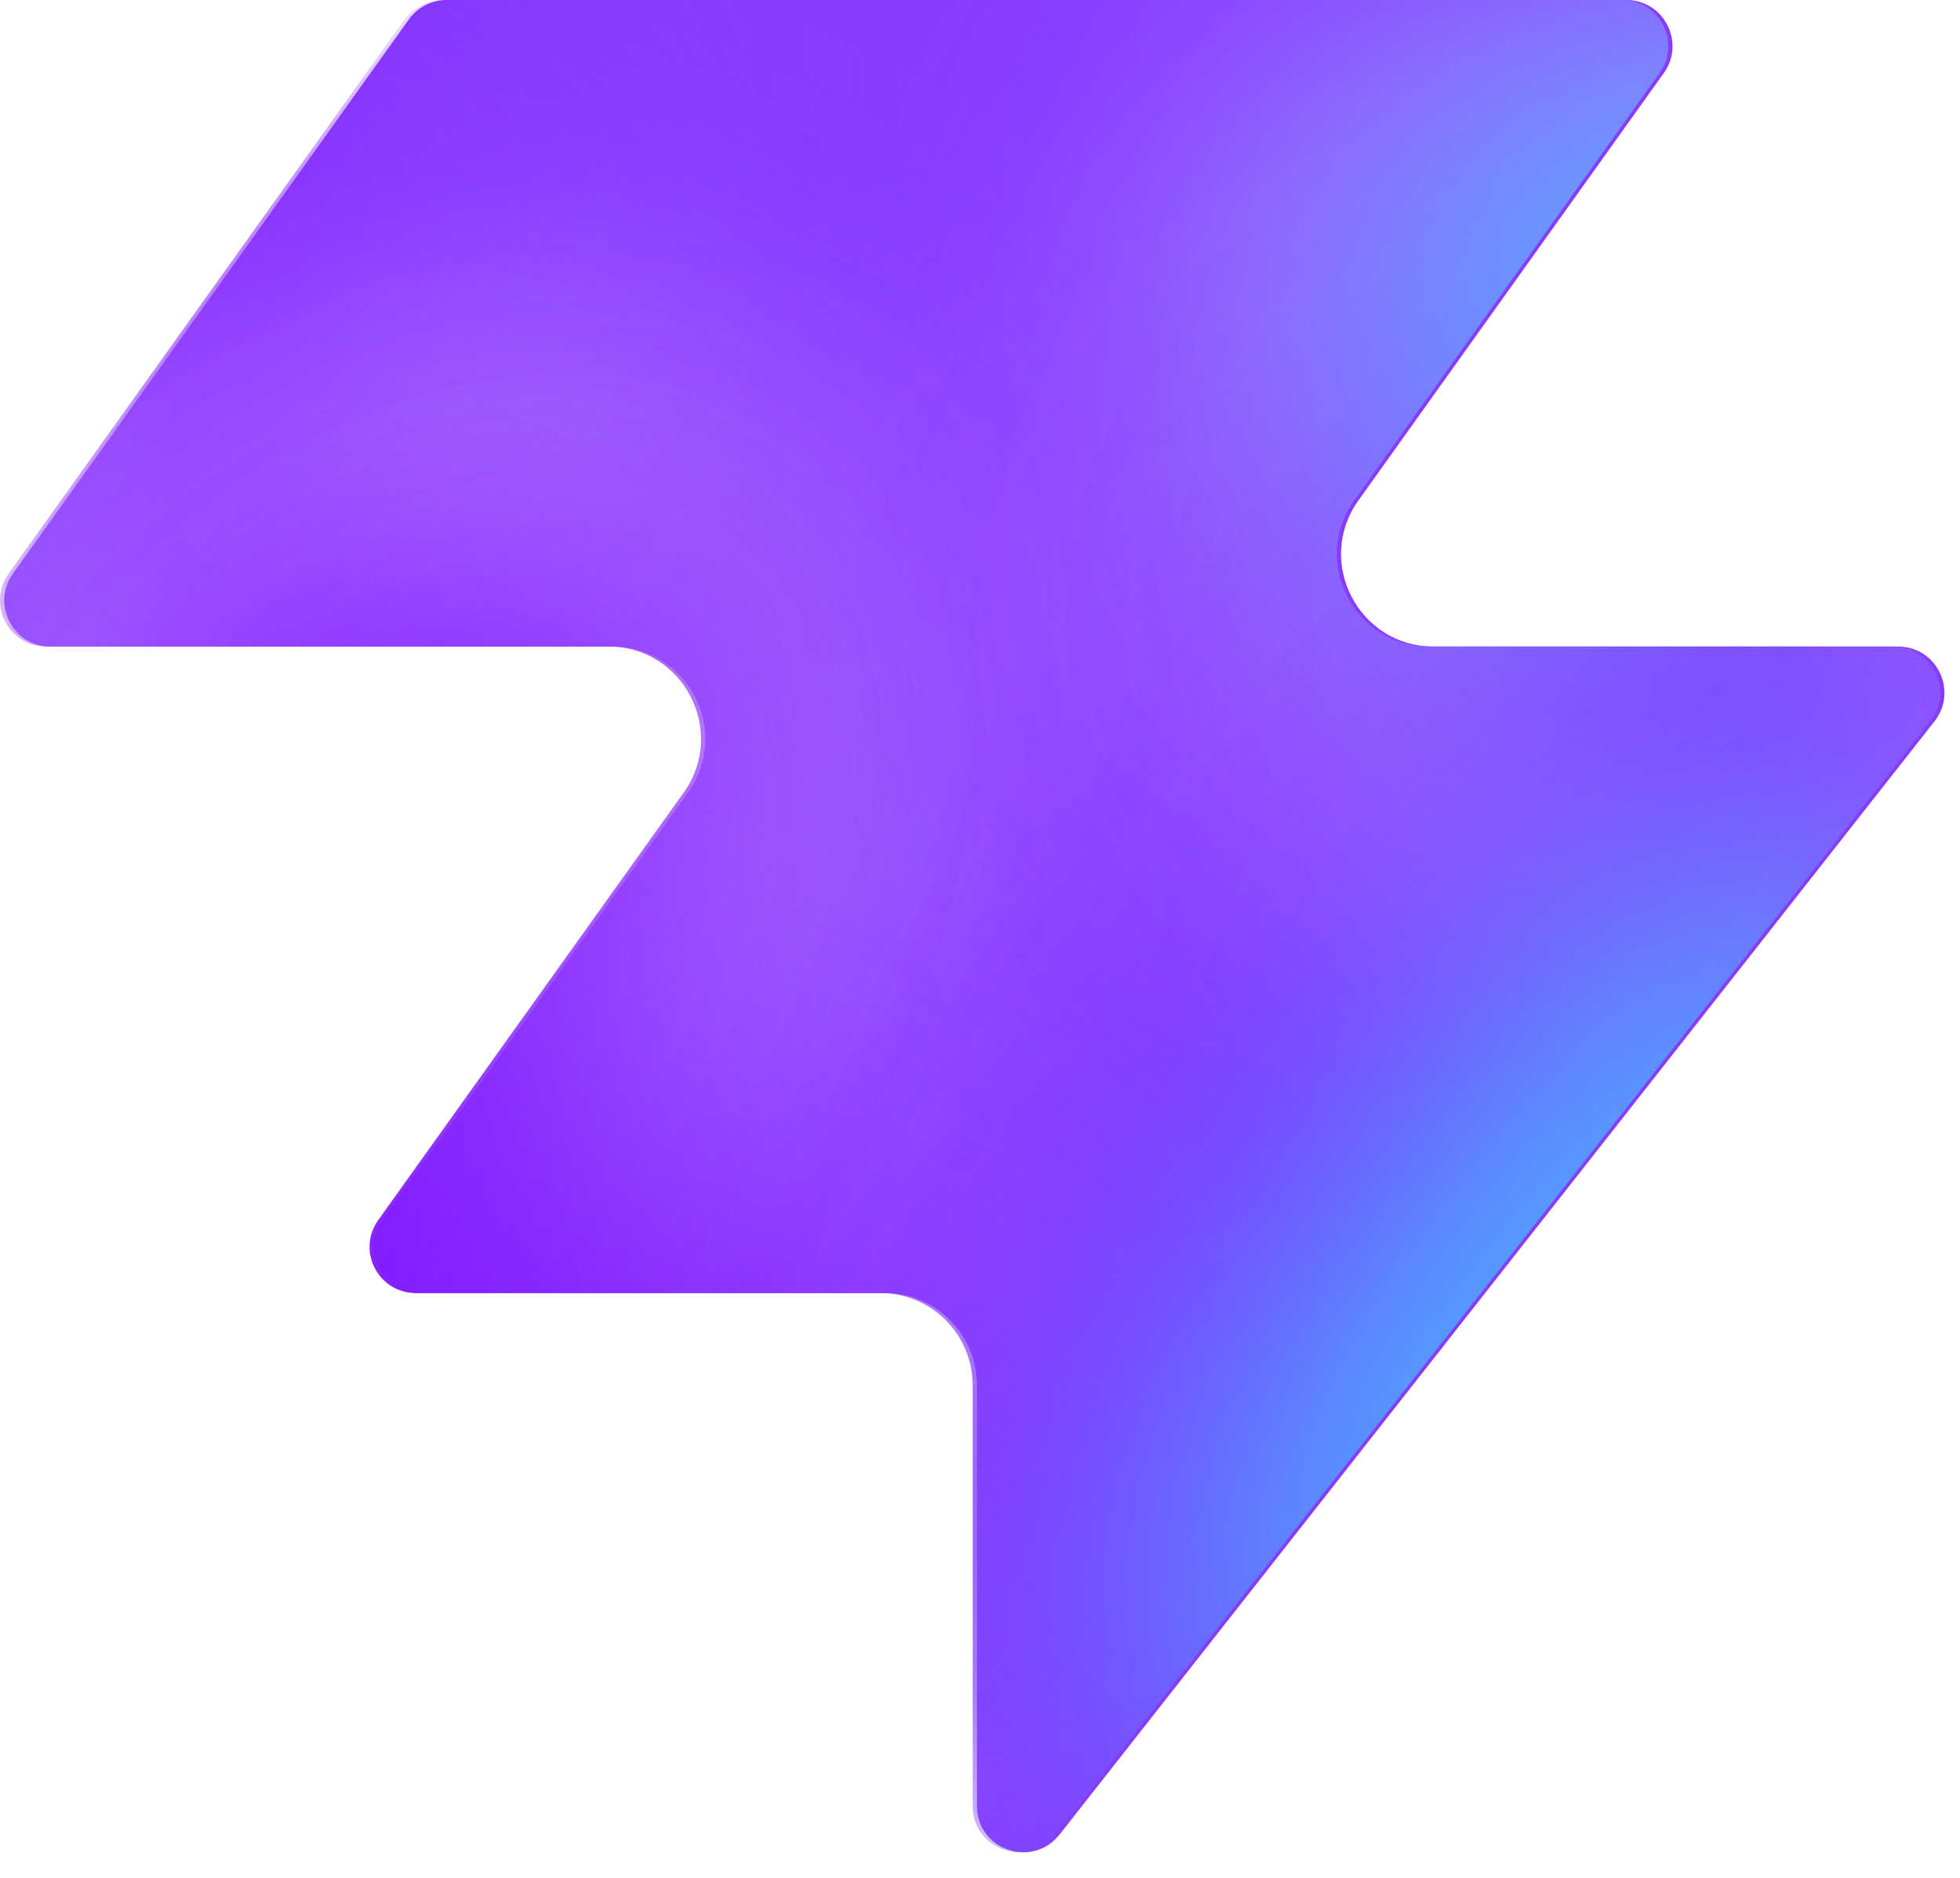
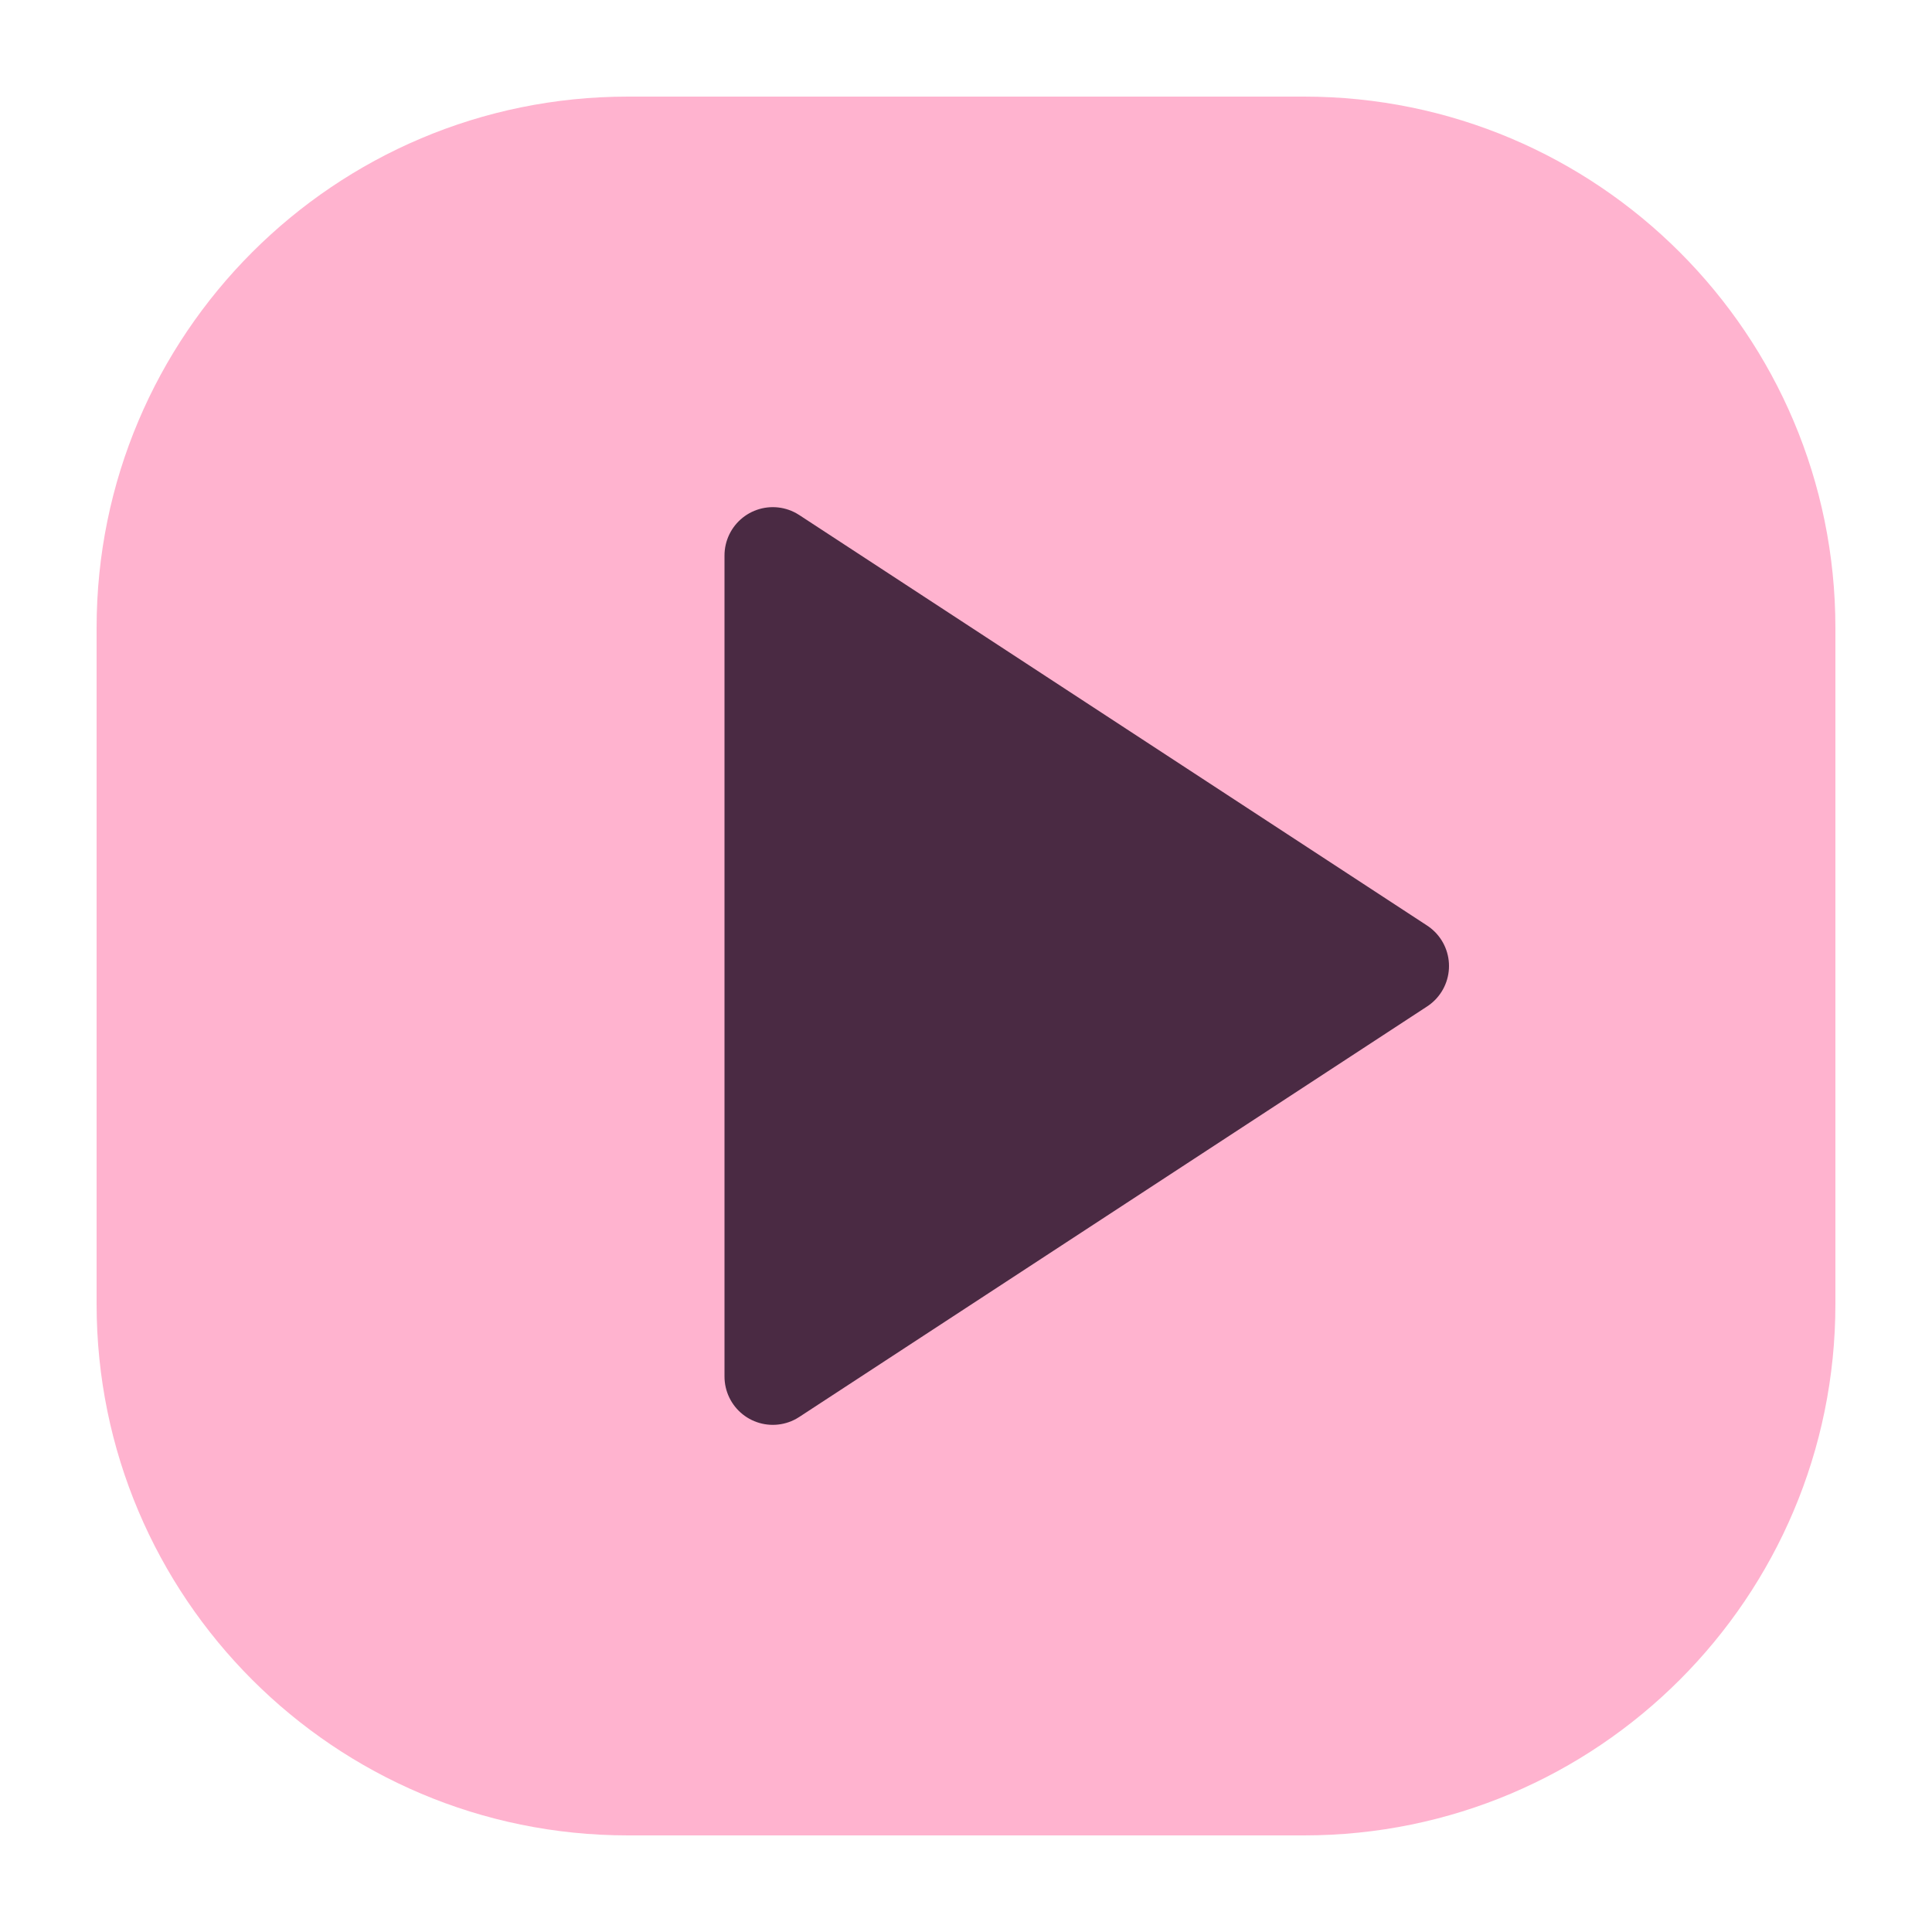
- <svg xmlns="http://www.w3.org/2000/svg" width="48" height="46" fill="none" viewBox="0 0 48 46">
-   <path fill="#863bff" d="M25.946 44.938c-.664.845-2.021.375-2.021-.698V33.937a2.26 2.26 0 0 0-2.262-2.262H10.287c-.92 0-1.456-1.04-.92-1.788l7.48-10.471c1.07-1.497 0-3.578-1.842-3.578H1.237c-.92 0-1.456-1.04-.92-1.788L10.013.474c.214-.297.556-.474.92-.474h28.894c.92 0 1.456 1.04.92 1.788l-7.48 10.471c-1.07 1.498 0 3.579 1.842 3.579h11.377c.943 0 1.473 1.088.89 1.83L25.947 44.94z" style="fill:#863bff;fill:color(display-p3 .525 .23 1);fill-opacity:1" />
-   <mask id="a" width="48" height="46" x="0" y="0" maskUnits="userSpaceOnUse" style="mask-type:alpha">
-     <path fill="#000" d="M25.842 44.938c-.664.844-2.021.375-2.021-.698V33.937a2.26 2.26 0 0 0-2.262-2.262H10.183c-.92 0-1.456-1.04-.92-1.788l7.48-10.471c1.07-1.498 0-3.579-1.842-3.579H1.133c-.92 0-1.456-1.04-.92-1.787L9.91.473c.214-.297.556-.474.92-.474h28.894c.92 0 1.456 1.04.92 1.788l-7.48 10.471c-1.07 1.498 0 3.578 1.842 3.578h11.377c.943 0 1.473 1.088.89 1.832L25.843 44.94z" style="fill:#000;fill-opacity:1" />
-   </mask>
-   <g mask="url(#a)">
-     <g filter="url(#b)">
-       <ellipse cx="5.508" cy="14.704" fill="#ede6ff" rx="5.508" ry="14.704" style="fill:#ede6ff;fill:color(display-p3 .927 .903 1);fill-opacity:1" transform="matrix(.00324 1 1 -.00324 -4.47 31.516)" />
-     </g>
-     <g filter="url(#c)">
-       <ellipse cx="10.399" cy="29.851" fill="#ede6ff" rx="10.399" ry="29.851" style="fill:#ede6ff;fill:color(display-p3 .927 .903 1);fill-opacity:1" transform="matrix(.00324 1 1 -.00324 -39.328 7.883)" />
-     </g>
-     <g filter="url(#d)">
-       <ellipse cx="5.508" cy="30.487" fill="#7e14ff" rx="5.508" ry="30.487" style="fill:#7e14ff;fill:color(display-p3 .492 .077 1);fill-opacity:1" transform="rotate(89.814 -25.913 -14.639)scale(1 -1)" />
-     </g>
-     <g filter="url(#e)">
-       <ellipse cx="5.508" cy="30.599" fill="#7e14ff" rx="5.508" ry="30.599" style="fill:#7e14ff;fill:color(display-p3 .492 .077 1);fill-opacity:1" transform="rotate(89.814 -32.644 -3.334)scale(1 -1)" />
-     </g>
-     <g filter="url(#f)">
-       <ellipse cx="5.508" cy="30.599" fill="#7e14ff" rx="5.508" ry="30.599" style="fill:#7e14ff;fill:color(display-p3 .492 .077 1);fill-opacity:1" transform="matrix(.00324 1 1 -.00324 -34.34 30.47)" />
-     </g>
-     <g filter="url(#g)">
-       <ellipse cx="14.072" cy="22.078" fill="#ede6ff" rx="14.072" ry="22.078" style="fill:#ede6ff;fill:color(display-p3 .927 .903 1);fill-opacity:1" transform="rotate(93.35 24.506 48.493)scale(-1 1)" />
-     </g>
-     <g filter="url(#h)">
-       <ellipse cx="3.47" cy="21.501" fill="#7e14ff" rx="3.47" ry="21.501" style="fill:#7e14ff;fill:color(display-p3 .492 .077 1);fill-opacity:1" transform="rotate(89.009 28.708 47.59)scale(-1 1)" />
-     </g>
-     <g filter="url(#i)">
-       <ellipse cx="3.47" cy="21.501" fill="#7e14ff" rx="3.47" ry="21.501" style="fill:#7e14ff;fill:color(display-p3 .492 .077 1);fill-opacity:1" transform="rotate(89.009 28.708 47.59)scale(-1 1)" />
-     </g>
-     <g filter="url(#j)">
-       <ellipse cx=".387" cy="8.972" fill="#7e14ff" rx="4.407" ry="29.108" style="fill:#7e14ff;fill:color(display-p3 .492 .077 1);fill-opacity:1" transform="rotate(39.51 .387 8.972)" />
-     </g>
-     <g filter="url(#k)">
-       <ellipse cx="47.523" cy="-6.092" fill="#7e14ff" rx="4.407" ry="29.108" style="fill:#7e14ff;fill:color(display-p3 .492 .077 1);fill-opacity:1" transform="rotate(37.892 47.523 -6.092)" />
-     </g>
-     <g filter="url(#l)">
-       <ellipse cx="41.412" cy="6.333" fill="#47bfff" rx="5.971" ry="9.665" style="fill:#47bfff;fill:color(display-p3 .28 .748 1);fill-opacity:1" transform="rotate(37.892 41.412 6.333)" />
-     </g>
-     <g filter="url(#m)">
-       <ellipse cx="-1.879" cy="38.332" fill="#7e14ff" rx="4.407" ry="29.108" style="fill:#7e14ff;fill:color(display-p3 .492 .077 1);fill-opacity:1" transform="rotate(37.892 -1.88 38.332)" />
-     </g>
-     <g filter="url(#n)">
-       <ellipse cx="-1.879" cy="38.332" fill="#7e14ff" rx="4.407" ry="29.108" style="fill:#7e14ff;fill:color(display-p3 .492 .077 1);fill-opacity:1" transform="rotate(37.892 -1.88 38.332)" />
-     </g>
-     <g filter="url(#o)">
-       <ellipse cx="35.651" cy="29.907" fill="#7e14ff" rx="4.407" ry="29.108" style="fill:#7e14ff;fill:color(display-p3 .492 .077 1);fill-opacity:1" transform="rotate(37.892 35.651 29.907)" />
-     </g>
-     <g filter="url(#p)">
-       <ellipse cx="38.418" cy="32.4" fill="#47bfff" rx="5.971" ry="15.297" style="fill:#47bfff;fill:color(display-p3 .28 .748 1);fill-opacity:1" transform="rotate(37.892 38.418 32.4)" />
-     </g>
-   </g>
-   <defs>
-     <filter id="b" width="60.045" height="41.654" x="-19.77" y="16.149" color-interpolation-filters="sRGB" filterUnits="userSpaceOnUse">
-       <feFlood flood-opacity="0" result="BackgroundImageFix" />
-       <feBlend in="SourceGraphic" in2="BackgroundImageFix" result="shape" />
-       <feGaussianBlur result="effect1_foregroundBlur_2002_17158" stdDeviation="7.659" />
-     </filter>
-     <filter id="c" width="90.34" height="51.437" x="-54.613" y="-7.533" color-interpolation-filters="sRGB" filterUnits="userSpaceOnUse">
-       <feFlood flood-opacity="0" result="BackgroundImageFix" />
-       <feBlend in="SourceGraphic" in2="BackgroundImageFix" result="shape" />
-       <feGaussianBlur result="effect1_foregroundBlur_2002_17158" stdDeviation="7.659" />
-     </filter>
-     <filter id="d" width="79.355" height="29.4" x="-49.64" y="2.03" color-interpolation-filters="sRGB" filterUnits="userSpaceOnUse">
-       <feFlood flood-opacity="0" result="BackgroundImageFix" />
-       <feBlend in="SourceGraphic" in2="BackgroundImageFix" result="shape" />
-       <feGaussianBlur result="effect1_foregroundBlur_2002_17158" stdDeviation="4.596" />
-     </filter>
-     <filter id="e" width="79.579" height="29.4" x="-45.045" y="20.029" color-interpolation-filters="sRGB" filterUnits="userSpaceOnUse">
-       <feFlood flood-opacity="0" result="BackgroundImageFix" />
-       <feBlend in="SourceGraphic" in2="BackgroundImageFix" result="shape" />
-       <feGaussianBlur result="effect1_foregroundBlur_2002_17158" stdDeviation="4.596" />
-     </filter>
-     <filter id="f" width="79.579" height="29.4" x="-43.513" y="21.178" color-interpolation-filters="sRGB" filterUnits="userSpaceOnUse">
-       <feFlood flood-opacity="0" result="BackgroundImageFix" />
-       <feBlend in="SourceGraphic" in2="BackgroundImageFix" result="shape" />
-       <feGaussianBlur result="effect1_foregroundBlur_2002_17158" stdDeviation="4.596" />
-     </filter>
-     <filter id="g" width="74.749" height="58.852" x="15.756" y="-17.901" color-interpolation-filters="sRGB" filterUnits="userSpaceOnUse">
-       <feFlood flood-opacity="0" result="BackgroundImageFix" />
-       <feBlend in="SourceGraphic" in2="BackgroundImageFix" result="shape" />
-       <feGaussianBlur result="effect1_foregroundBlur_2002_17158" stdDeviation="7.659" />
-     </filter>
-     <filter id="h" width="61.377" height="25.362" x="23.548" y="2.284" color-interpolation-filters="sRGB" filterUnits="userSpaceOnUse">
-       <feFlood flood-opacity="0" result="BackgroundImageFix" />
-       <feBlend in="SourceGraphic" in2="BackgroundImageFix" result="shape" />
-       <feGaussianBlur result="effect1_foregroundBlur_2002_17158" stdDeviation="4.596" />
-     </filter>
-     <filter id="i" width="61.377" height="25.362" x="23.548" y="2.284" color-interpolation-filters="sRGB" filterUnits="userSpaceOnUse">
-       <feFlood flood-opacity="0" result="BackgroundImageFix" />
-       <feBlend in="SourceGraphic" in2="BackgroundImageFix" result="shape" />
-       <feGaussianBlur result="effect1_foregroundBlur_2002_17158" stdDeviation="4.596" />
-     </filter>
-     <filter id="j" width="56.045" height="63.649" x="-27.636" y="-22.853" color-interpolation-filters="sRGB" filterUnits="userSpaceOnUse">
-       <feFlood flood-opacity="0" result="BackgroundImageFix" />
-       <feBlend in="SourceGraphic" in2="BackgroundImageFix" result="shape" />
-       <feGaussianBlur result="effect1_foregroundBlur_2002_17158" stdDeviation="4.596" />
-     </filter>
-     <filter id="k" width="54.814" height="64.646" x="20.116" y="-38.415" color-interpolation-filters="sRGB" filterUnits="userSpaceOnUse">
-       <feFlood flood-opacity="0" result="BackgroundImageFix" />
-       <feBlend in="SourceGraphic" in2="BackgroundImageFix" result="shape" />
-       <feGaussianBlur result="effect1_foregroundBlur_2002_17158" stdDeviation="4.596" />
-     </filter>
-     <filter id="l" width="33.541" height="35.313" x="24.641" y="-11.323" color-interpolation-filters="sRGB" filterUnits="userSpaceOnUse">
-       <feFlood flood-opacity="0" result="BackgroundImageFix" />
-       <feBlend in="SourceGraphic" in2="BackgroundImageFix" result="shape" />
-       <feGaussianBlur result="effect1_foregroundBlur_2002_17158" stdDeviation="4.596" />
-     </filter>
-     <filter id="m" width="54.814" height="64.646" x="-29.286" y="6.009" color-interpolation-filters="sRGB" filterUnits="userSpaceOnUse">
-       <feFlood flood-opacity="0" result="BackgroundImageFix" />
-       <feBlend in="SourceGraphic" in2="BackgroundImageFix" result="shape" />
-       <feGaussianBlur result="effect1_foregroundBlur_2002_17158" stdDeviation="4.596" />
-     </filter>
-     <filter id="n" width="54.814" height="64.646" x="-29.286" y="6.009" color-interpolation-filters="sRGB" filterUnits="userSpaceOnUse">
-       <feFlood flood-opacity="0" result="BackgroundImageFix" />
-       <feBlend in="SourceGraphic" in2="BackgroundImageFix" result="shape" />
-       <feGaussianBlur result="effect1_foregroundBlur_2002_17158" stdDeviation="4.596" />
-     </filter>
-     <filter id="o" width="54.814" height="64.646" x="8.244" y="-2.416" color-interpolation-filters="sRGB" filterUnits="userSpaceOnUse">
-       <feFlood flood-opacity="0" result="BackgroundImageFix" />
-       <feBlend in="SourceGraphic" in2="BackgroundImageFix" result="shape" />
-       <feGaussianBlur result="effect1_foregroundBlur_2002_17158" stdDeviation="4.596" />
-     </filter>
-     <filter id="p" width="39.409" height="43.623" x="18.713" y="10.588" color-interpolation-filters="sRGB" filterUnits="userSpaceOnUse">
-       <feFlood flood-opacity="0" result="BackgroundImageFix" />
-       <feBlend in="SourceGraphic" in2="BackgroundImageFix" result="shape" />
-       <feGaussianBlur result="effect1_foregroundBlur_2002_17158" stdDeviation="4.596" />
-     </filter>
-   </defs>
+ <svg xmlns="http://www.w3.org/2000/svg" viewBox="0 0 40 40">
+   <rect x="2" y="2" width="36" height="36" rx="11" fill="#ffb3cf" />
+   <path d="M16 11.5 29 20 16 28.5Z" fill="#4a2a43" stroke="#4a2a43" stroke-width="2" stroke-linejoin="round" />
</svg>
